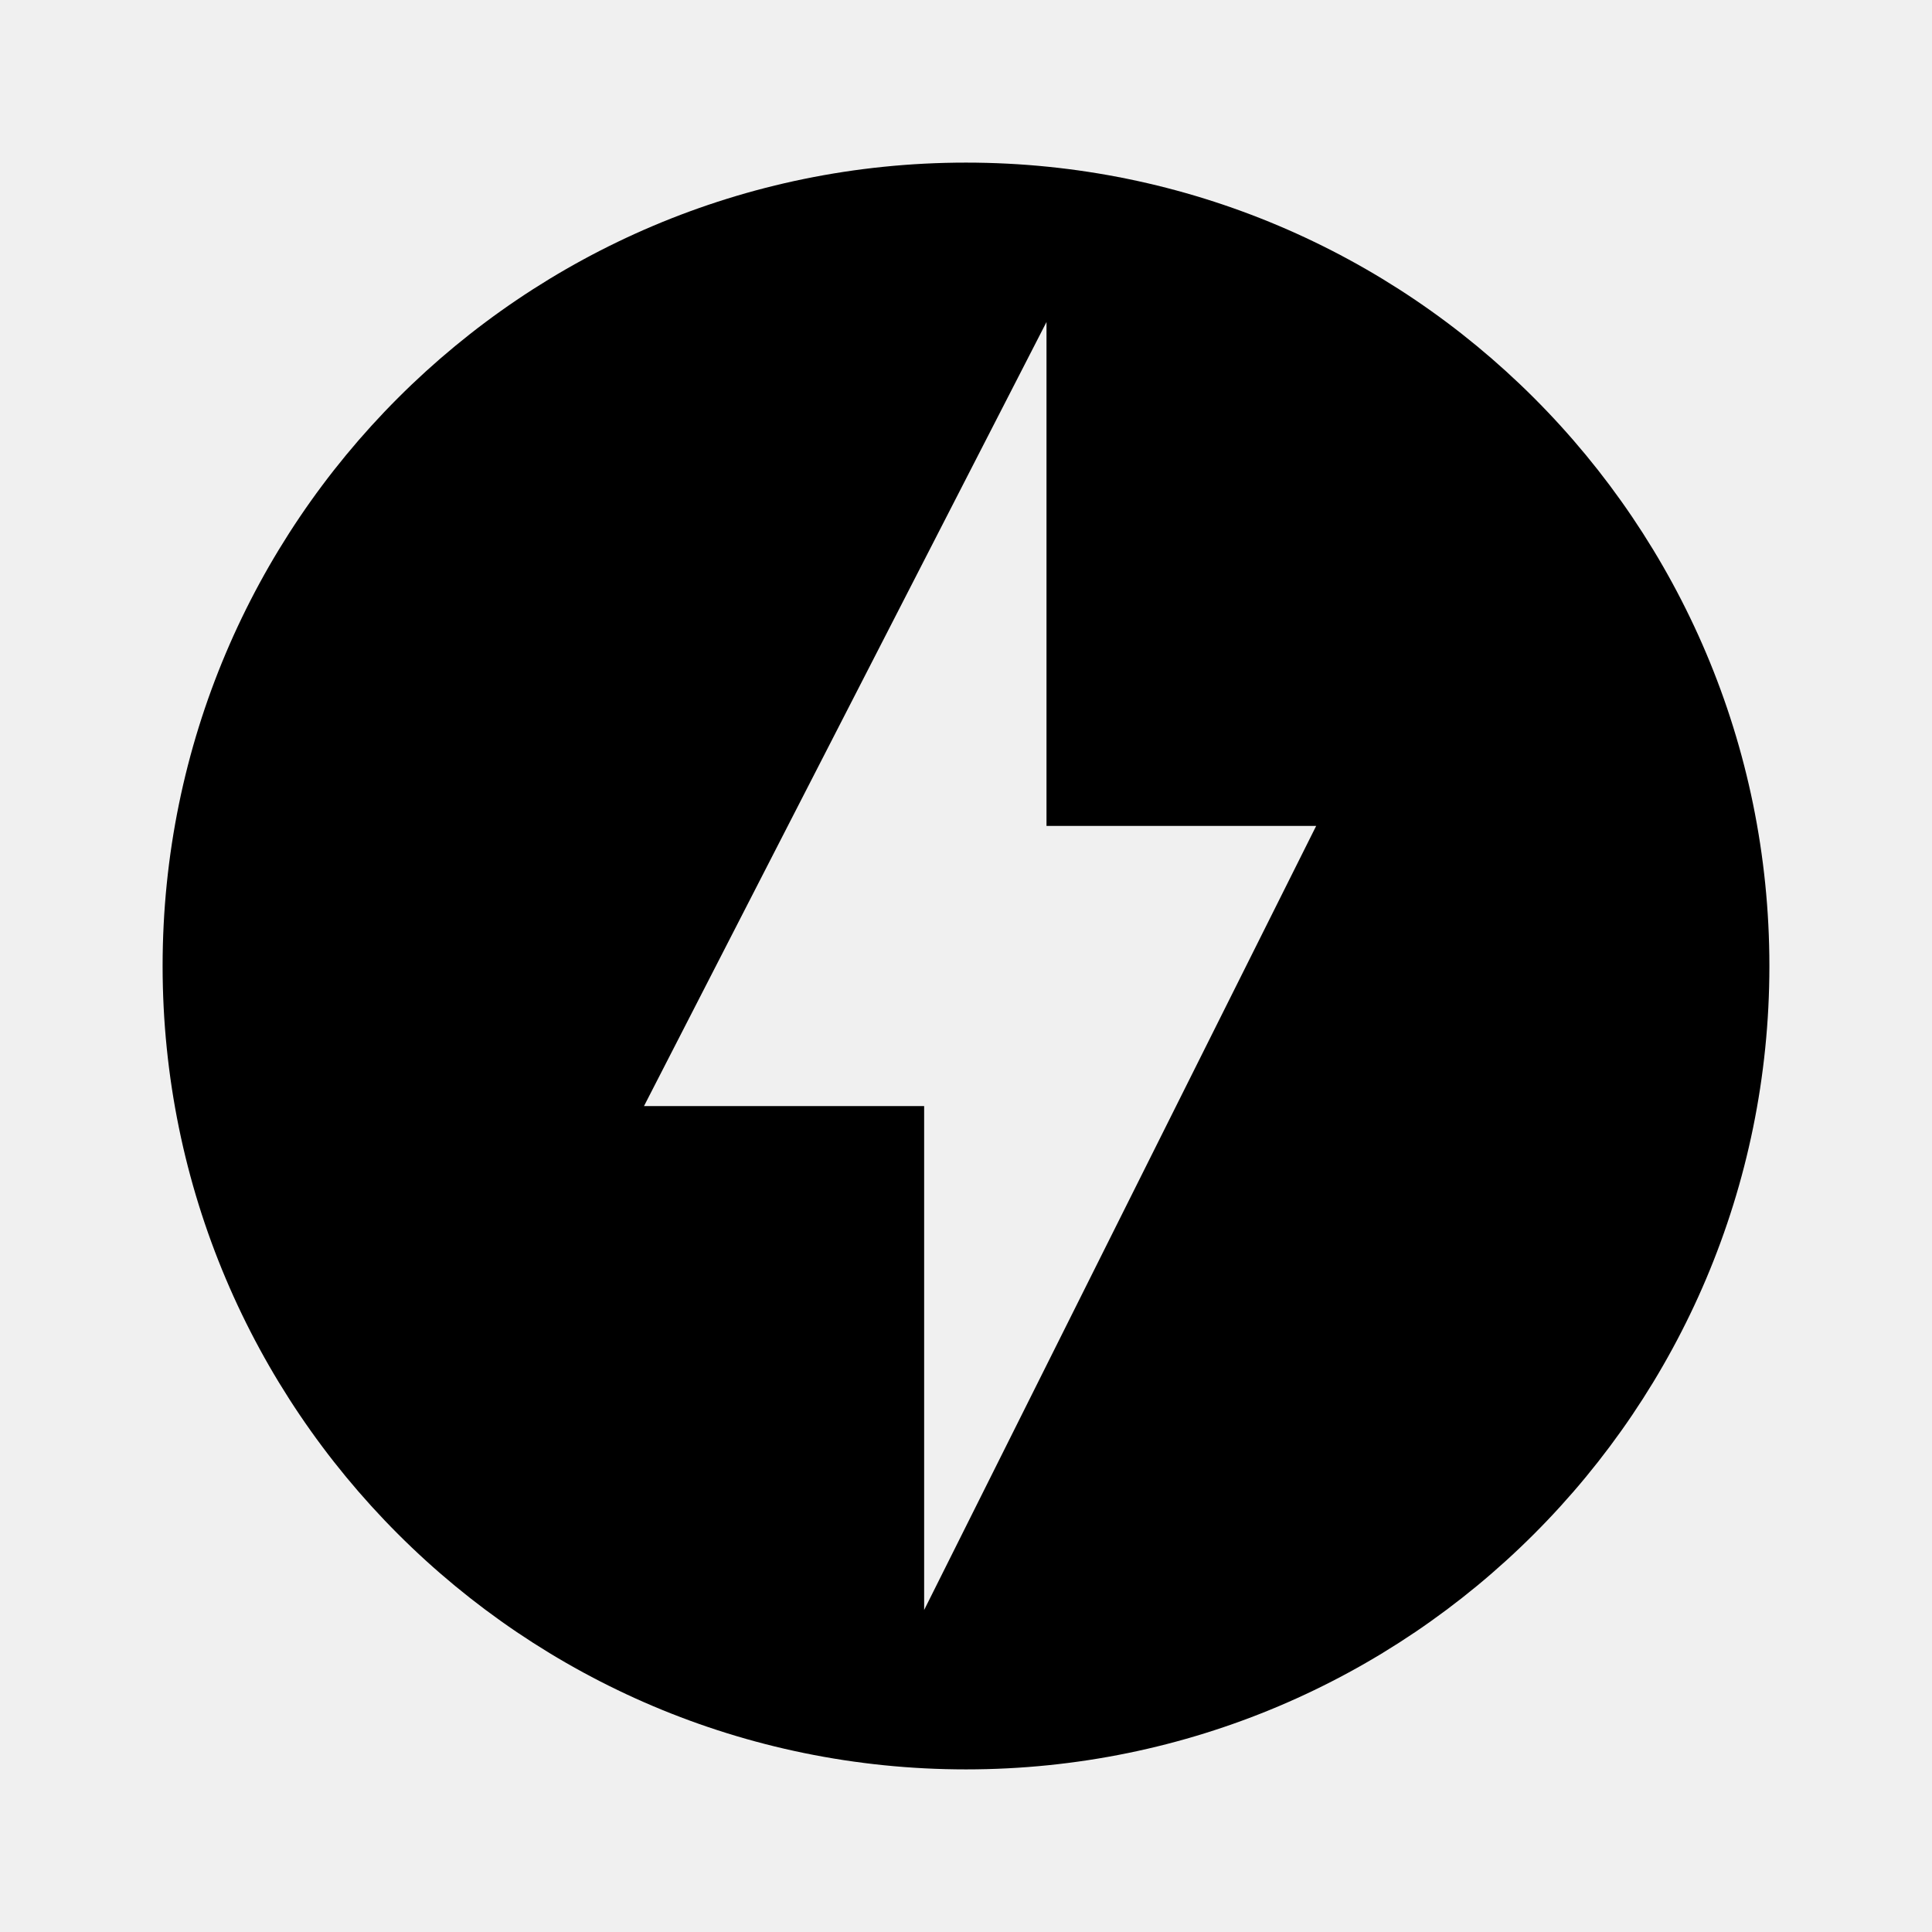
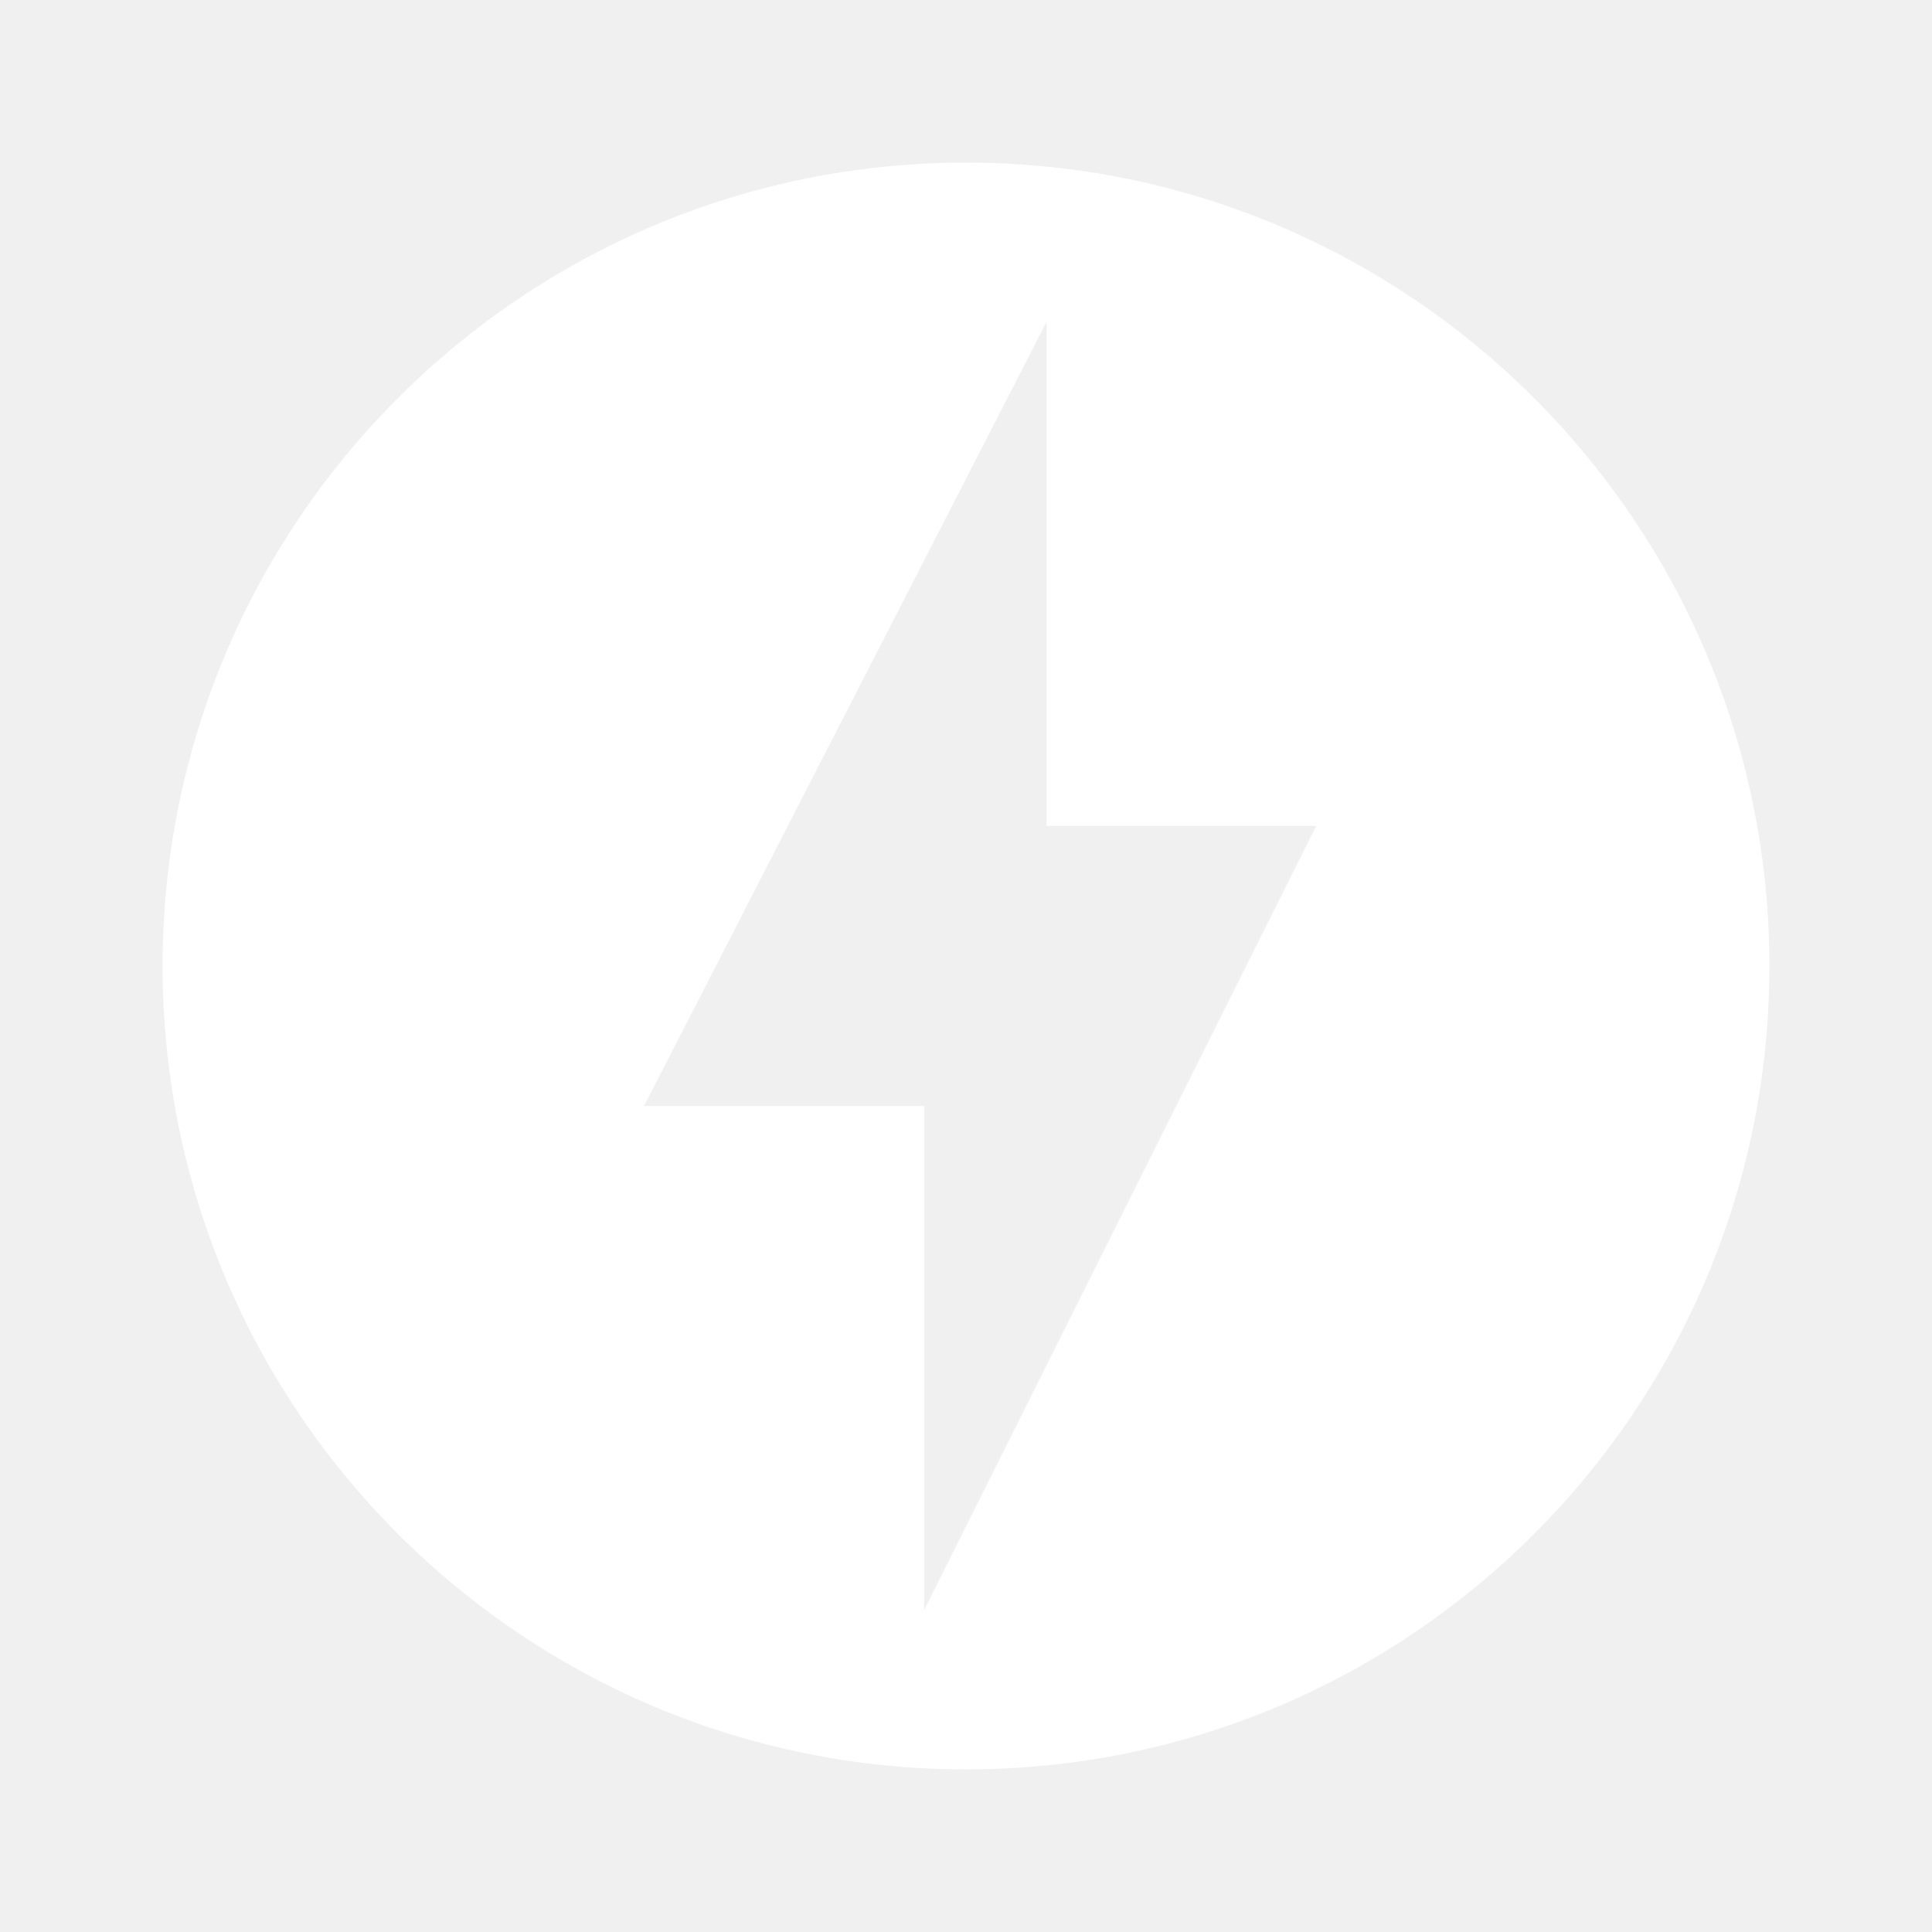
<svg xmlns="http://www.w3.org/2000/svg" height="24" viewBox="0 0 24 24" width="24">
  <path d="M0 0h24v24H0z" fill="none" />
-   <path d="M12 2.02c-5.51 0-9.98 4.47-9.98 9.98s4.47 9.98 9.98 9.98 9.98-4.47 9.98-9.98S17.51 2.02 12 2.02zM11.48 20v-6.26H8L13 4v6.26h3.35L11.48 20z" />
+   <path fill="white" d="M12 2.02c-5.51 0-9.98 4.47-9.98 9.98s4.47 9.98 9.98 9.98 9.98-4.47 9.98-9.98S17.51 2.02 12 2.02zM11.48 20v-6.26H8L13 4v6.26h3.35L11.48 20z" />
</svg>
